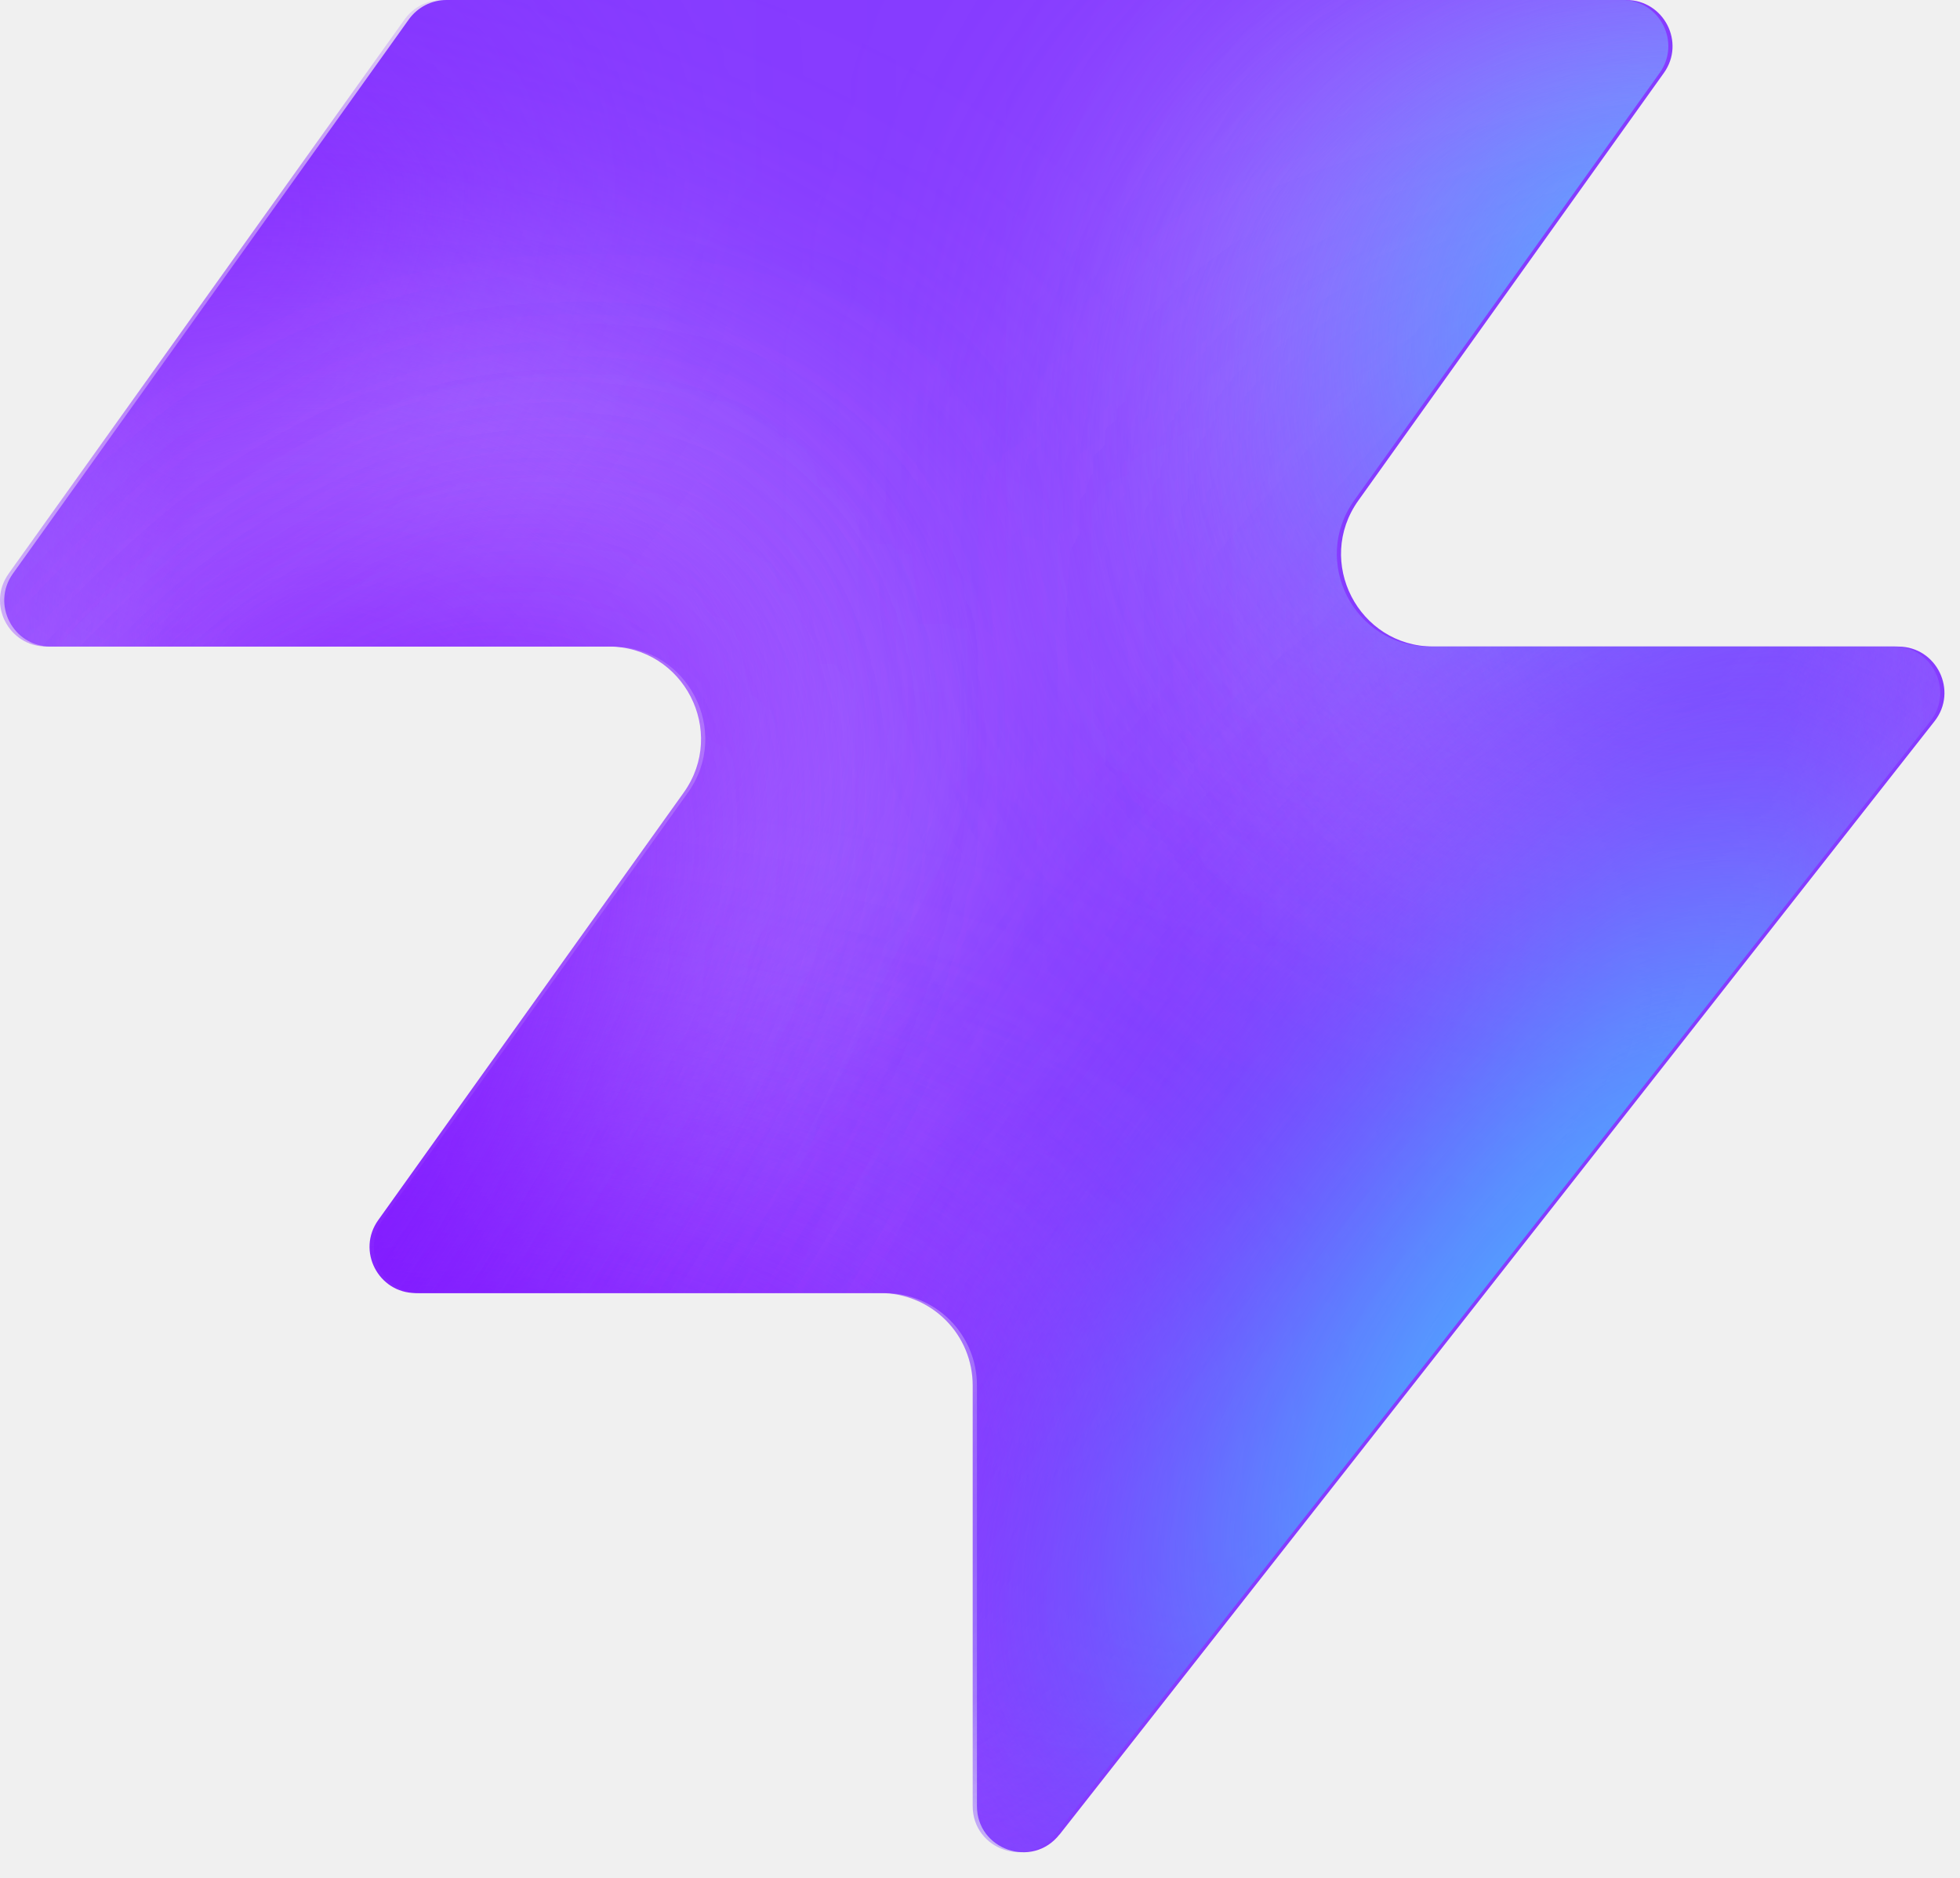
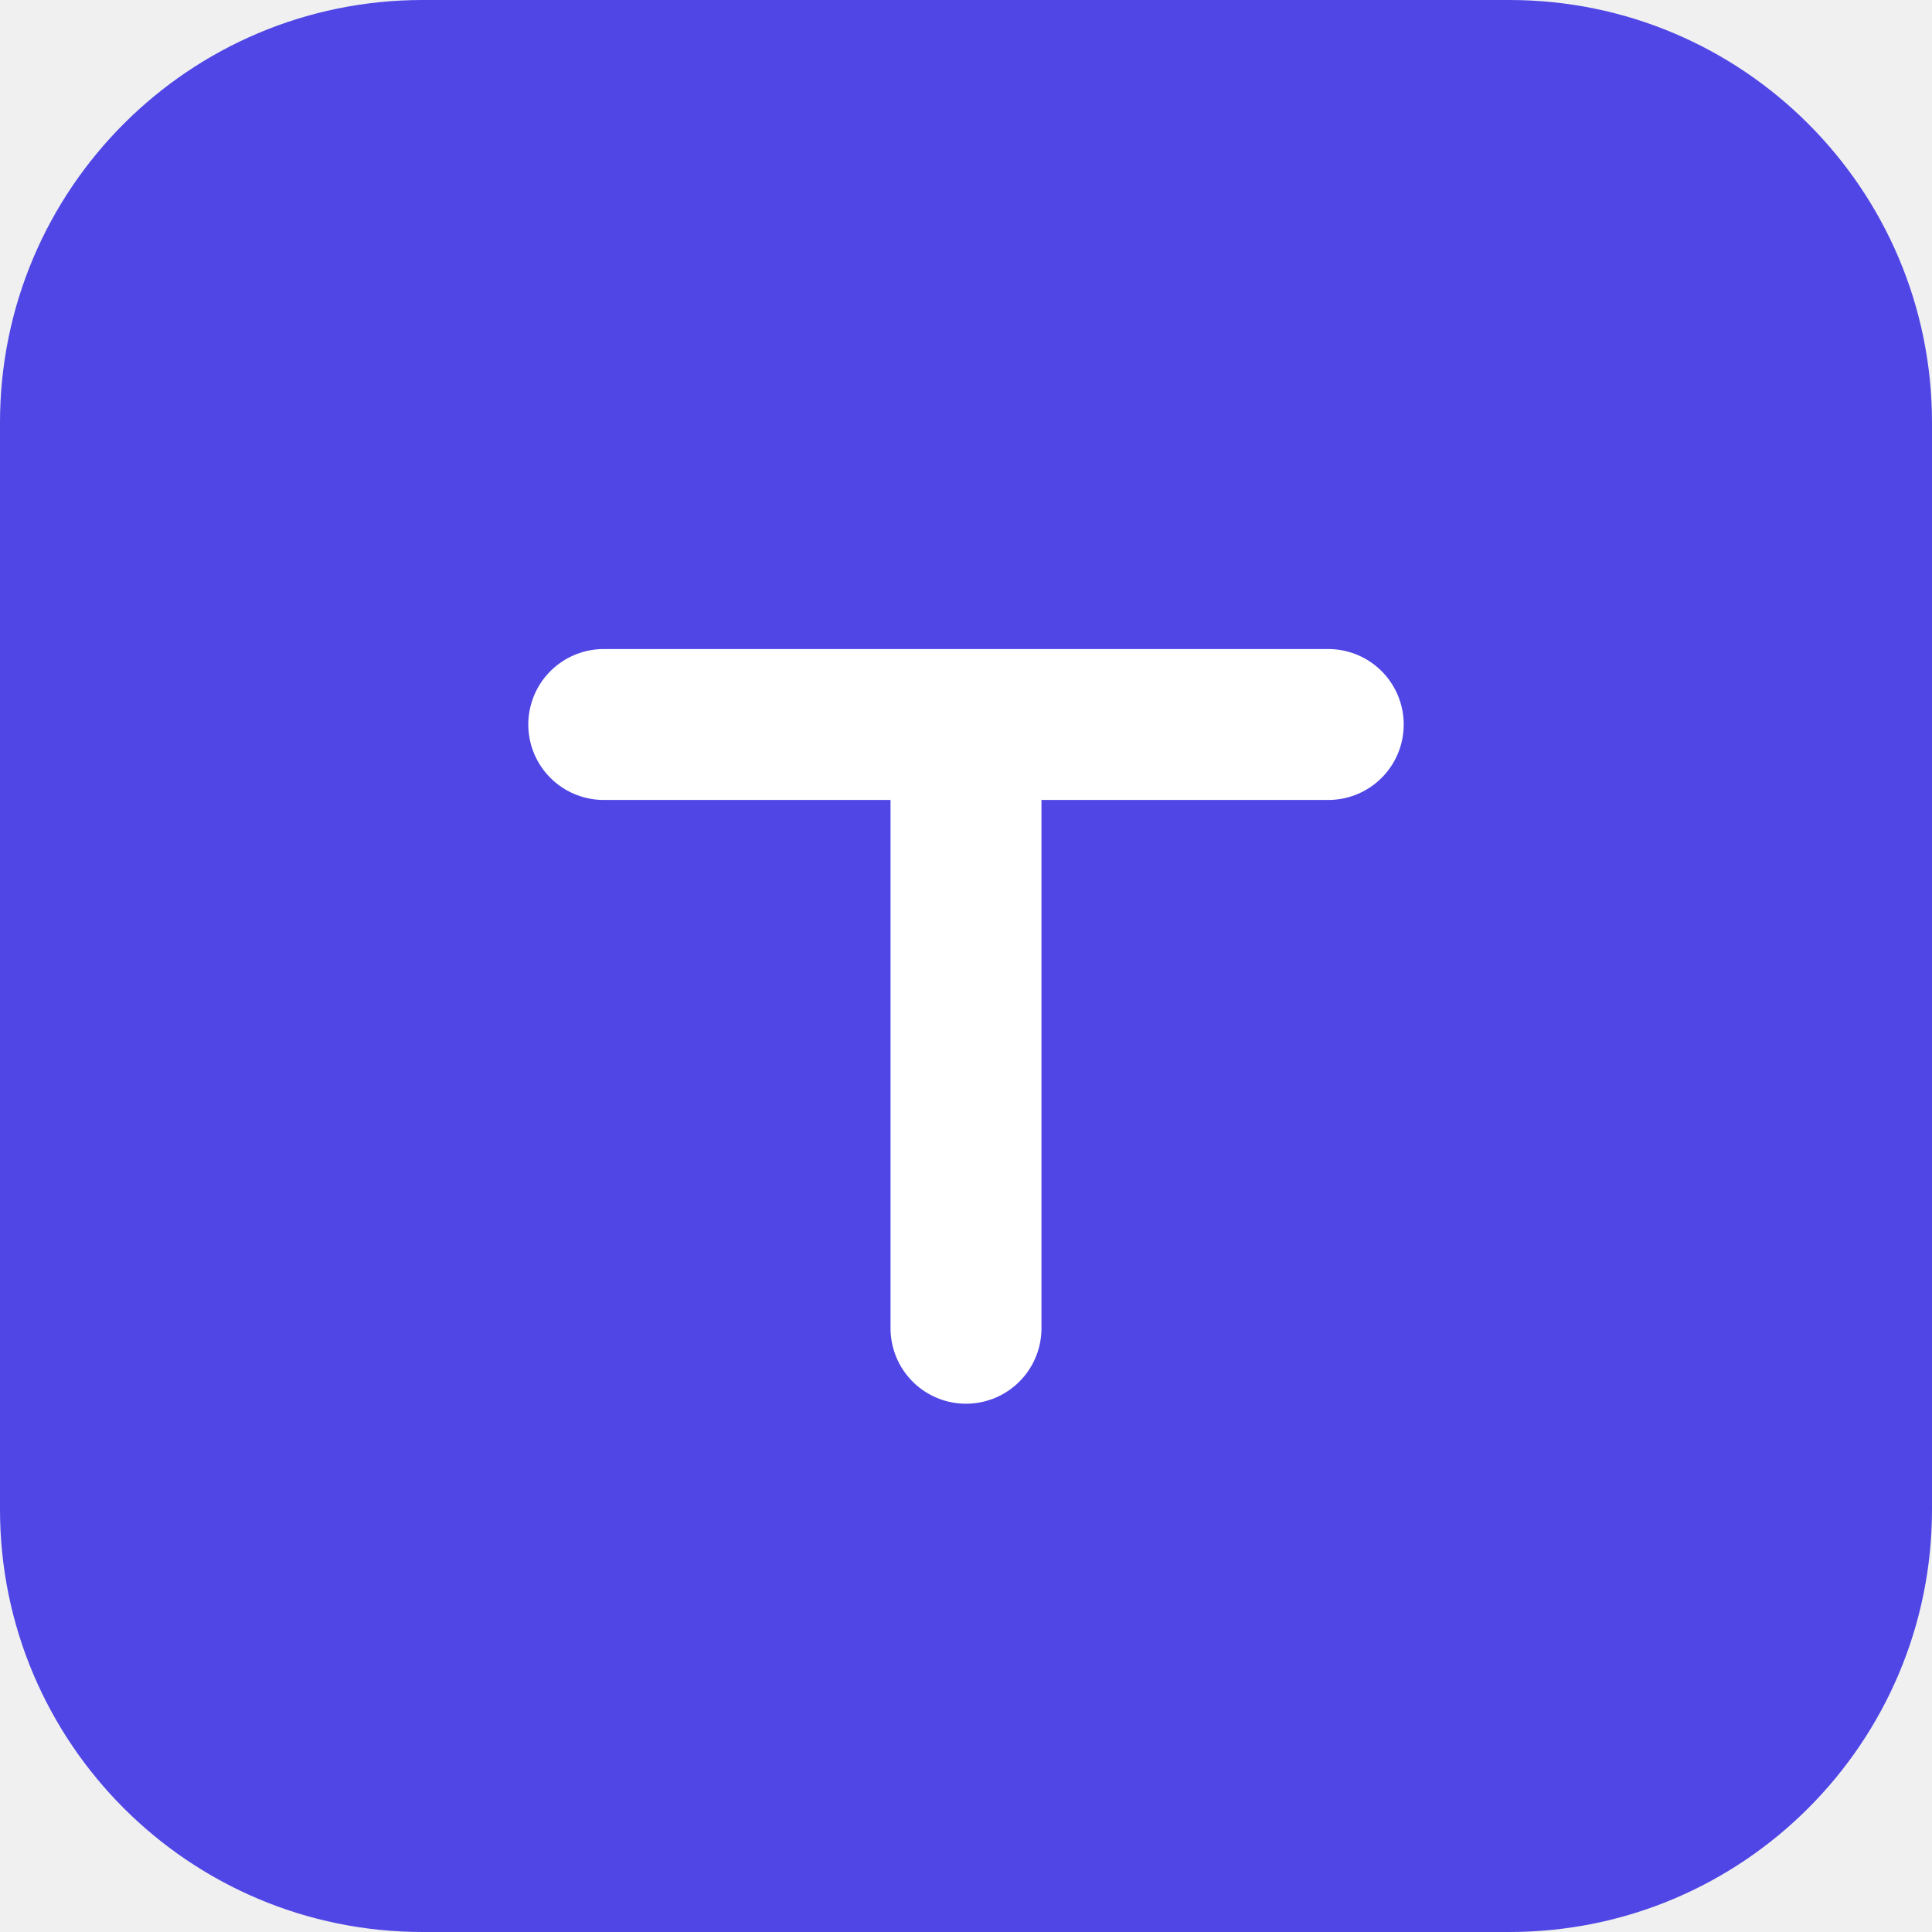
- <svg xmlns="http://www.w3.org/2000/svg" width="48" height="46" fill="none" viewBox="0 0 48 46">
-   <path fill="#863bff" d="M25.946 44.938c-.664.845-2.021.375-2.021-.698V33.937a2.26 2.26 0 0 0-2.262-2.262H10.287c-.92 0-1.456-1.04-.92-1.788l7.48-10.471c1.07-1.497 0-3.578-1.842-3.578H1.237c-.92 0-1.456-1.04-.92-1.788L10.013.474c.214-.297.556-.474.92-.474h28.894c.92 0 1.456 1.04.92 1.788l-7.48 10.471c-1.07 1.498 0 3.579 1.842 3.579h11.377c.943 0 1.473 1.088.89 1.83L25.947 44.94z" style="fill:#863bff;fill:color(display-p3 .525 .23 1);fill-opacity:1" />
-   <mask id="a" width="48" height="46" x="0" y="0" maskUnits="userSpaceOnUse" style="mask-type:alpha">
-     <path fill="#000" d="M25.842 44.938c-.664.844-2.021.375-2.021-.698V33.937a2.26 2.26 0 0 0-2.262-2.262H10.183c-.92 0-1.456-1.04-.92-1.788l7.48-10.471c1.07-1.498 0-3.579-1.842-3.579H1.133c-.92 0-1.456-1.04-.92-1.787L9.91.473c.214-.297.556-.474.92-.474h28.894c.92 0 1.456 1.04.92 1.788l-7.48 10.471c-1.07 1.498 0 3.578 1.842 3.578h11.377c.943 0 1.473 1.088.89 1.832L25.843 44.94z" style="fill:#000;fill-opacity:1" />
-   </mask>
-   <g mask="url(#a)">
-     <g filter="url(#b)">
-       <ellipse cx="5.508" cy="14.704" fill="#ede6ff" rx="5.508" ry="14.704" style="fill:#ede6ff;fill:color(display-p3 .927 .903 1);fill-opacity:1" transform="matrix(.00324 1 1 -.00324 -4.47 31.516)" />
-     </g>
-     <g filter="url(#c)">
-       <ellipse cx="10.399" cy="29.851" fill="#ede6ff" rx="10.399" ry="29.851" style="fill:#ede6ff;fill:color(display-p3 .927 .903 1);fill-opacity:1" transform="matrix(.00324 1 1 -.00324 -39.328 7.883)" />
-     </g>
-     <g filter="url(#d)">
-       <ellipse cx="5.508" cy="30.487" fill="#7e14ff" rx="5.508" ry="30.487" style="fill:#7e14ff;fill:color(display-p3 .492 .077 1);fill-opacity:1" transform="rotate(89.814 -25.913 -14.639)scale(1 -1)" />
-     </g>
-     <g filter="url(#e)">
-       <ellipse cx="5.508" cy="30.599" fill="#7e14ff" rx="5.508" ry="30.599" style="fill:#7e14ff;fill:color(display-p3 .492 .077 1);fill-opacity:1" transform="rotate(89.814 -32.644 -3.334)scale(1 -1)" />
-     </g>
-     <g filter="url(#f)">
-       <ellipse cx="5.508" cy="30.599" fill="#7e14ff" rx="5.508" ry="30.599" style="fill:#7e14ff;fill:color(display-p3 .492 .077 1);fill-opacity:1" transform="matrix(.00324 1 1 -.00324 -34.34 30.47)" />
-     </g>
-     <g filter="url(#g)">
-       <ellipse cx="14.072" cy="22.078" fill="#ede6ff" rx="14.072" ry="22.078" style="fill:#ede6ff;fill:color(display-p3 .927 .903 1);fill-opacity:1" transform="rotate(93.35 24.506 48.493)scale(-1 1)" />
-     </g>
-     <g filter="url(#h)">
-       <ellipse cx="3.47" cy="21.501" fill="#7e14ff" rx="3.47" ry="21.501" style="fill:#7e14ff;fill:color(display-p3 .492 .077 1);fill-opacity:1" transform="rotate(89.009 28.708 47.59)scale(-1 1)" />
-     </g>
-     <g filter="url(#i)">
-       <ellipse cx="3.47" cy="21.501" fill="#7e14ff" rx="3.47" ry="21.501" style="fill:#7e14ff;fill:color(display-p3 .492 .077 1);fill-opacity:1" transform="rotate(89.009 28.708 47.59)scale(-1 1)" />
-     </g>
-     <g filter="url(#j)">
-       <ellipse cx=".387" cy="8.972" fill="#7e14ff" rx="4.407" ry="29.108" style="fill:#7e14ff;fill:color(display-p3 .492 .077 1);fill-opacity:1" transform="rotate(39.51 .387 8.972)" />
-     </g>
-     <g filter="url(#k)">
-       <ellipse cx="47.523" cy="-6.092" fill="#7e14ff" rx="4.407" ry="29.108" style="fill:#7e14ff;fill:color(display-p3 .492 .077 1);fill-opacity:1" transform="rotate(37.892 47.523 -6.092)" />
-     </g>
-     <g filter="url(#l)">
-       <ellipse cx="41.412" cy="6.333" fill="#47bfff" rx="5.971" ry="9.665" style="fill:#47bfff;fill:color(display-p3 .28 .748 1);fill-opacity:1" transform="rotate(37.892 41.412 6.333)" />
-     </g>
-     <g filter="url(#m)">
-       <ellipse cx="-1.879" cy="38.332" fill="#7e14ff" rx="4.407" ry="29.108" style="fill:#7e14ff;fill:color(display-p3 .492 .077 1);fill-opacity:1" transform="rotate(37.892 -1.88 38.332)" />
-     </g>
-     <g filter="url(#n)">
-       <ellipse cx="-1.879" cy="38.332" fill="#7e14ff" rx="4.407" ry="29.108" style="fill:#7e14ff;fill:color(display-p3 .492 .077 1);fill-opacity:1" transform="rotate(37.892 -1.88 38.332)" />
-     </g>
-     <g filter="url(#o)">
-       <ellipse cx="35.651" cy="29.907" fill="#7e14ff" rx="4.407" ry="29.108" style="fill:#7e14ff;fill:color(display-p3 .492 .077 1);fill-opacity:1" transform="rotate(37.892 35.651 29.907)" />
-     </g>
-     <g filter="url(#p)">
-       <ellipse cx="38.418" cy="32.4" fill="#47bfff" rx="5.971" ry="15.297" style="fill:#47bfff;fill:color(display-p3 .28 .748 1);fill-opacity:1" transform="rotate(37.892 38.418 32.4)" />
-     </g>
-   </g>
-   <defs>
-     <filter id="b" width="60.045" height="41.654" x="-19.77" y="16.149" color-interpolation-filters="sRGB" filterUnits="userSpaceOnUse">
-       <feFlood flood-opacity="0" result="BackgroundImageFix" />
-       <feBlend in="SourceGraphic" in2="BackgroundImageFix" result="shape" />
-       <feGaussianBlur result="effect1_foregroundBlur_2002_17158" stdDeviation="7.659" />
-     </filter>
-     <filter id="c" width="90.34" height="51.437" x="-54.613" y="-7.533" color-interpolation-filters="sRGB" filterUnits="userSpaceOnUse">
-       <feFlood flood-opacity="0" result="BackgroundImageFix" />
-       <feBlend in="SourceGraphic" in2="BackgroundImageFix" result="shape" />
-       <feGaussianBlur result="effect1_foregroundBlur_2002_17158" stdDeviation="7.659" />
-     </filter>
-     <filter id="d" width="79.355" height="29.4" x="-49.64" y="2.03" color-interpolation-filters="sRGB" filterUnits="userSpaceOnUse">
-       <feFlood flood-opacity="0" result="BackgroundImageFix" />
-       <feBlend in="SourceGraphic" in2="BackgroundImageFix" result="shape" />
-       <feGaussianBlur result="effect1_foregroundBlur_2002_17158" stdDeviation="4.596" />
-     </filter>
-     <filter id="e" width="79.579" height="29.4" x="-45.045" y="20.029" color-interpolation-filters="sRGB" filterUnits="userSpaceOnUse">
-       <feFlood flood-opacity="0" result="BackgroundImageFix" />
-       <feBlend in="SourceGraphic" in2="BackgroundImageFix" result="shape" />
-       <feGaussianBlur result="effect1_foregroundBlur_2002_17158" stdDeviation="4.596" />
-     </filter>
-     <filter id="f" width="79.579" height="29.4" x="-43.513" y="21.178" color-interpolation-filters="sRGB" filterUnits="userSpaceOnUse">
-       <feFlood flood-opacity="0" result="BackgroundImageFix" />
-       <feBlend in="SourceGraphic" in2="BackgroundImageFix" result="shape" />
-       <feGaussianBlur result="effect1_foregroundBlur_2002_17158" stdDeviation="4.596" />
-     </filter>
-     <filter id="g" width="74.749" height="58.852" x="15.756" y="-17.901" color-interpolation-filters="sRGB" filterUnits="userSpaceOnUse">
-       <feFlood flood-opacity="0" result="BackgroundImageFix" />
-       <feBlend in="SourceGraphic" in2="BackgroundImageFix" result="shape" />
-       <feGaussianBlur result="effect1_foregroundBlur_2002_17158" stdDeviation="7.659" />
-     </filter>
-     <filter id="h" width="61.377" height="25.362" x="23.548" y="2.284" color-interpolation-filters="sRGB" filterUnits="userSpaceOnUse">
-       <feFlood flood-opacity="0" result="BackgroundImageFix" />
-       <feBlend in="SourceGraphic" in2="BackgroundImageFix" result="shape" />
-       <feGaussianBlur result="effect1_foregroundBlur_2002_17158" stdDeviation="4.596" />
-     </filter>
-     <filter id="i" width="61.377" height="25.362" x="23.548" y="2.284" color-interpolation-filters="sRGB" filterUnits="userSpaceOnUse">
-       <feFlood flood-opacity="0" result="BackgroundImageFix" />
-       <feBlend in="SourceGraphic" in2="BackgroundImageFix" result="shape" />
-       <feGaussianBlur result="effect1_foregroundBlur_2002_17158" stdDeviation="4.596" />
-     </filter>
-     <filter id="j" width="56.045" height="63.649" x="-27.636" y="-22.853" color-interpolation-filters="sRGB" filterUnits="userSpaceOnUse">
-       <feFlood flood-opacity="0" result="BackgroundImageFix" />
-       <feBlend in="SourceGraphic" in2="BackgroundImageFix" result="shape" />
-       <feGaussianBlur result="effect1_foregroundBlur_2002_17158" stdDeviation="4.596" />
-     </filter>
-     <filter id="k" width="54.814" height="64.646" x="20.116" y="-38.415" color-interpolation-filters="sRGB" filterUnits="userSpaceOnUse">
-       <feFlood flood-opacity="0" result="BackgroundImageFix" />
-       <feBlend in="SourceGraphic" in2="BackgroundImageFix" result="shape" />
-       <feGaussianBlur result="effect1_foregroundBlur_2002_17158" stdDeviation="4.596" />
-     </filter>
-     <filter id="l" width="33.541" height="35.313" x="24.641" y="-11.323" color-interpolation-filters="sRGB" filterUnits="userSpaceOnUse">
-       <feFlood flood-opacity="0" result="BackgroundImageFix" />
-       <feBlend in="SourceGraphic" in2="BackgroundImageFix" result="shape" />
-       <feGaussianBlur result="effect1_foregroundBlur_2002_17158" stdDeviation="4.596" />
-     </filter>
-     <filter id="m" width="54.814" height="64.646" x="-29.286" y="6.009" color-interpolation-filters="sRGB" filterUnits="userSpaceOnUse">
-       <feFlood flood-opacity="0" result="BackgroundImageFix" />
-       <feBlend in="SourceGraphic" in2="BackgroundImageFix" result="shape" />
-       <feGaussianBlur result="effect1_foregroundBlur_2002_17158" stdDeviation="4.596" />
-     </filter>
-     <filter id="n" width="54.814" height="64.646" x="-29.286" y="6.009" color-interpolation-filters="sRGB" filterUnits="userSpaceOnUse">
-       <feFlood flood-opacity="0" result="BackgroundImageFix" />
-       <feBlend in="SourceGraphic" in2="BackgroundImageFix" result="shape" />
-       <feGaussianBlur result="effect1_foregroundBlur_2002_17158" stdDeviation="4.596" />
-     </filter>
-     <filter id="o" width="54.814" height="64.646" x="8.244" y="-2.416" color-interpolation-filters="sRGB" filterUnits="userSpaceOnUse">
-       <feFlood flood-opacity="0" result="BackgroundImageFix" />
-       <feBlend in="SourceGraphic" in2="BackgroundImageFix" result="shape" />
-       <feGaussianBlur result="effect1_foregroundBlur_2002_17158" stdDeviation="4.596" />
-     </filter>
-     <filter id="p" width="39.409" height="43.623" x="18.713" y="10.588" color-interpolation-filters="sRGB" filterUnits="userSpaceOnUse">
-       <feFlood flood-opacity="0" result="BackgroundImageFix" />
-       <feBlend in="SourceGraphic" in2="BackgroundImageFix" result="shape" />
-       <feGaussianBlur result="effect1_foregroundBlur_2002_17158" stdDeviation="4.596" />
-     </filter>
-   </defs>
+ <svg xmlns="http://www.w3.org/2000/svg" viewBox="0 0 32 32">
+   <rect width="32" height="32" rx="7" fill="#4F46E5" />
+   <path d="M10 12h12M16 12v10" stroke="white" stroke-width="2.5" stroke-linecap="round" fill="none" />
</svg>
